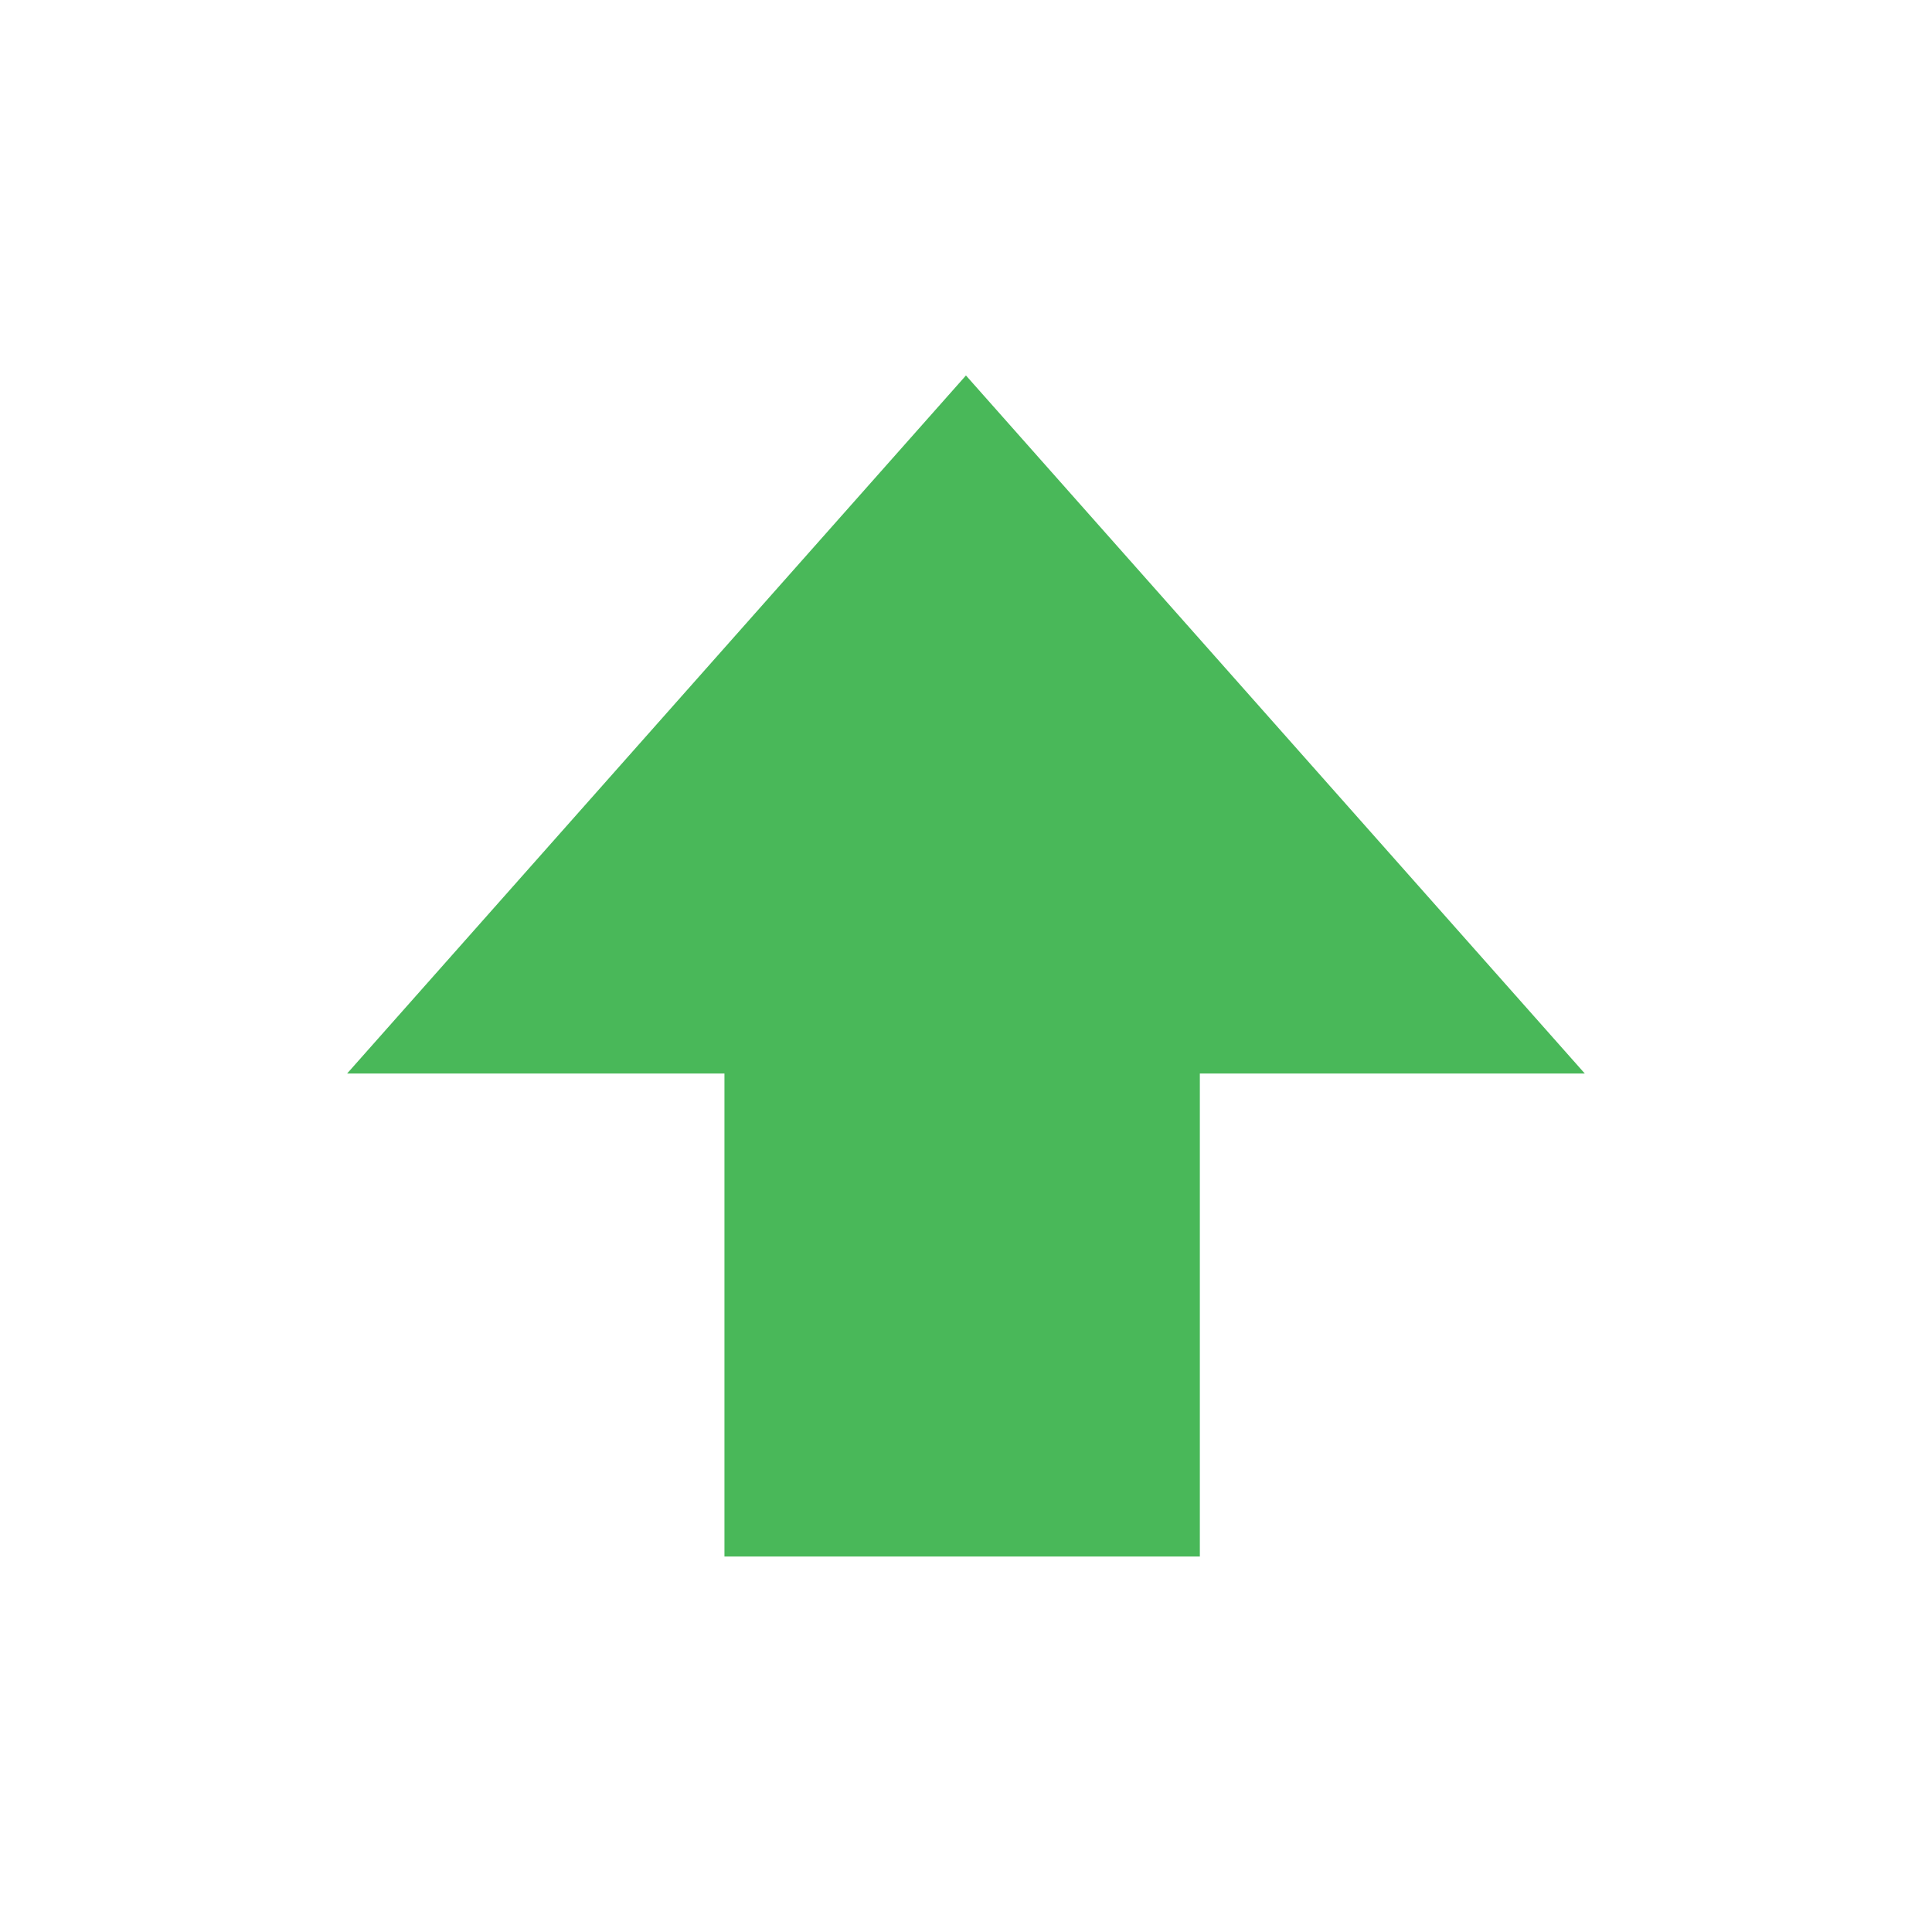
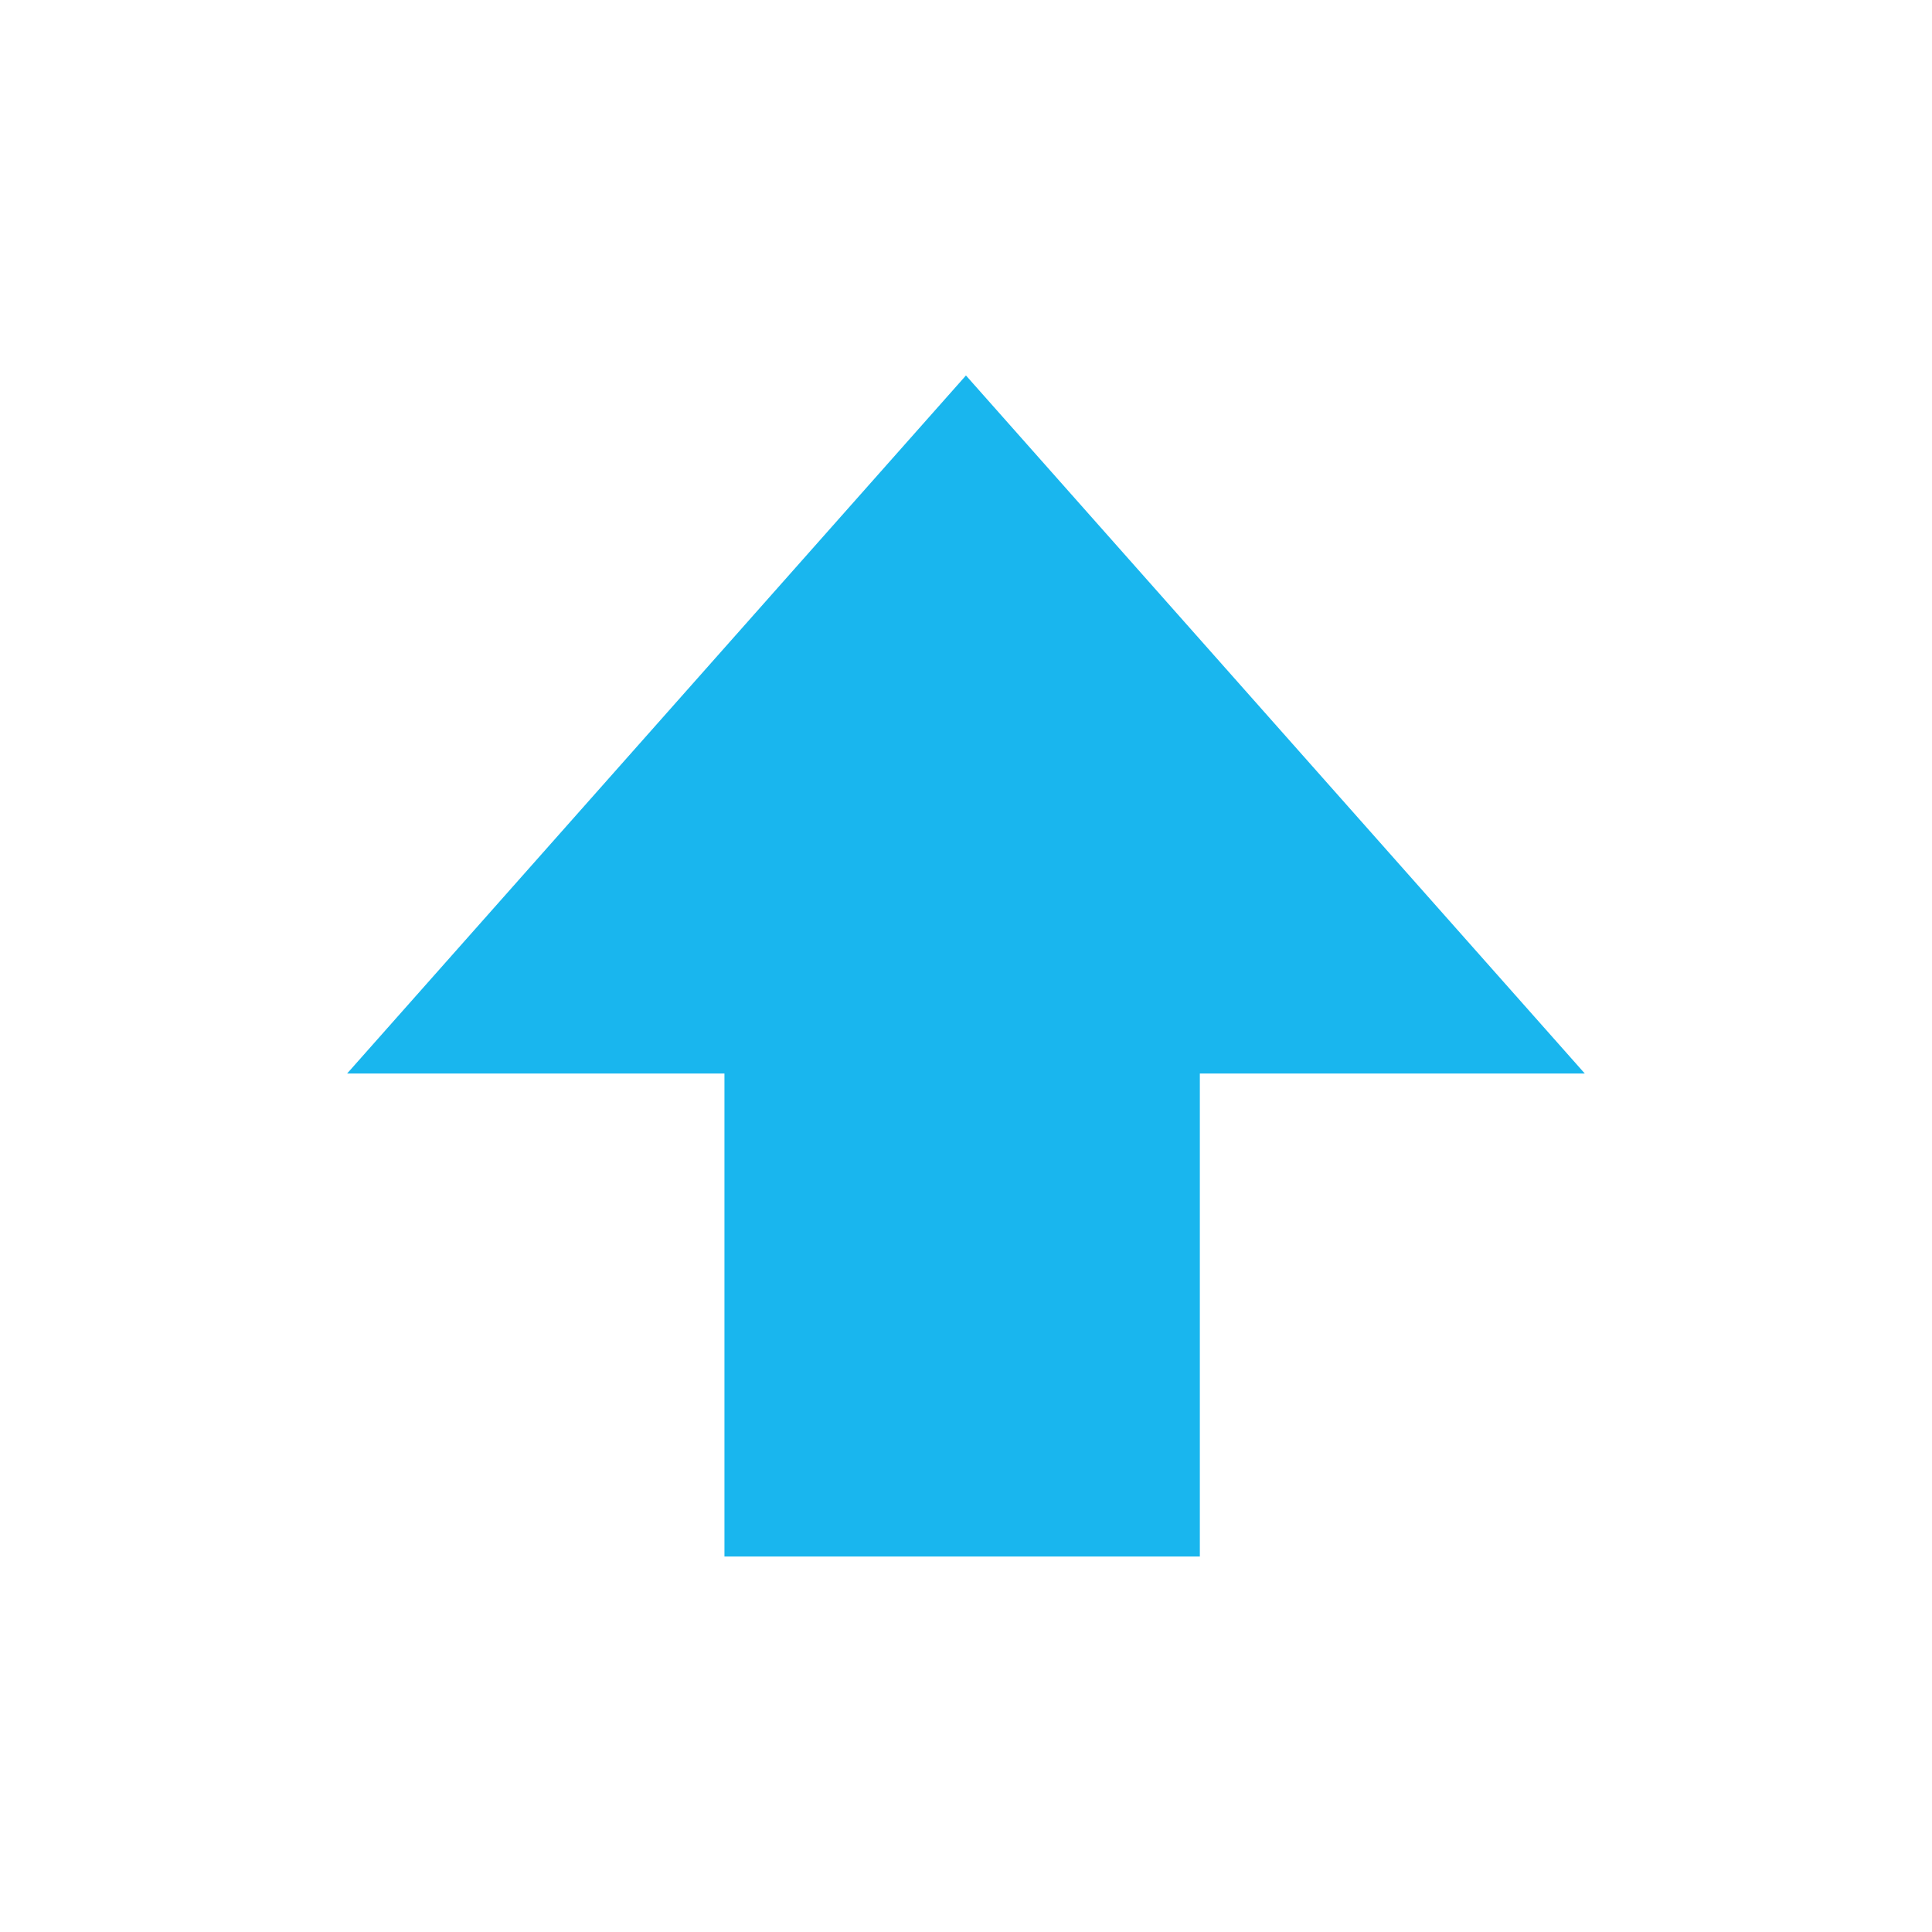
<svg xmlns="http://www.w3.org/2000/svg" xmlns:ns1="http://www.openswatchbook.org/uri/2009/osb" width="32" viewBox="0 0 32 32" version="1.1" id="svg7384" height="32">
  <defs id="defs7386">
    <linearGradient ns1:paint="solid" id="linearGradient19282" gradientTransform="matrix(-2.736579,0.2820293,-0.1890831,-0.9998832,239.5401,-879.4556)">
      <stop style="stop-color:#666666;stop-opacity:1;" offset="0" id="stop19284" />
    </linearGradient>
  </defs>
  <g transform="translate(-141.0002,-791)" style="display:inline" id="layer9" />
  <g transform="translate(-141.0002,-791)" style="display:inline" id="layer10" />
  <g transform="translate(-141.0002,-791)" id="layer11" />
  <g transform="translate(-141.0002,-791)" style="display:inline" id="layer13" />
  <g transform="translate(-141.0002,-791)" id="layer14" />
  <g transform="translate(-141.0002,-791)" style="display:inline" id="layer15" />
  <g transform="translate(-141.0002,-791)" style="display:inline" id="g71291" />
  <g transform="translate(-141.0002,-791)" style="display:inline" id="g4953" />
-   <g transform="matrix(2,0,0,2,-282.0008,-1614.219)" style="display:inline;fill:#3eb34f;fill-opacity:0.941" id="layer12">
-     <path id="path16548" d="m 147,820 v -4 h -3.125 l 5.125,-5.781 5.125,5.781 h -3.188 v 4 z" style="color:#000000;display:inline;overflow:visible;visibility:visible;fill:#3eb34f;fill-opacity:0.941;stroke:none;stroke-width:2;marker:none;enable-background:new" />
+   <g transform="matrix(2,0,0,2,-282.0008,-1614.219)" style="display:inline;fill:#19b6ee;fill-opacity:1" id="layer12">
+     <path id="path16548" d="m 147,820 v -4 h -3.125 l 5.125,-5.781 5.125,5.781 h -3.188 v 4 z" style="color:#000000;display:inline;overflow:visible;visibility:visible;fill:#19b6ee;fill-opacity:1;stroke:none;stroke-width:2;marker:none;enable-background:new" />
  </g>
</svg>
